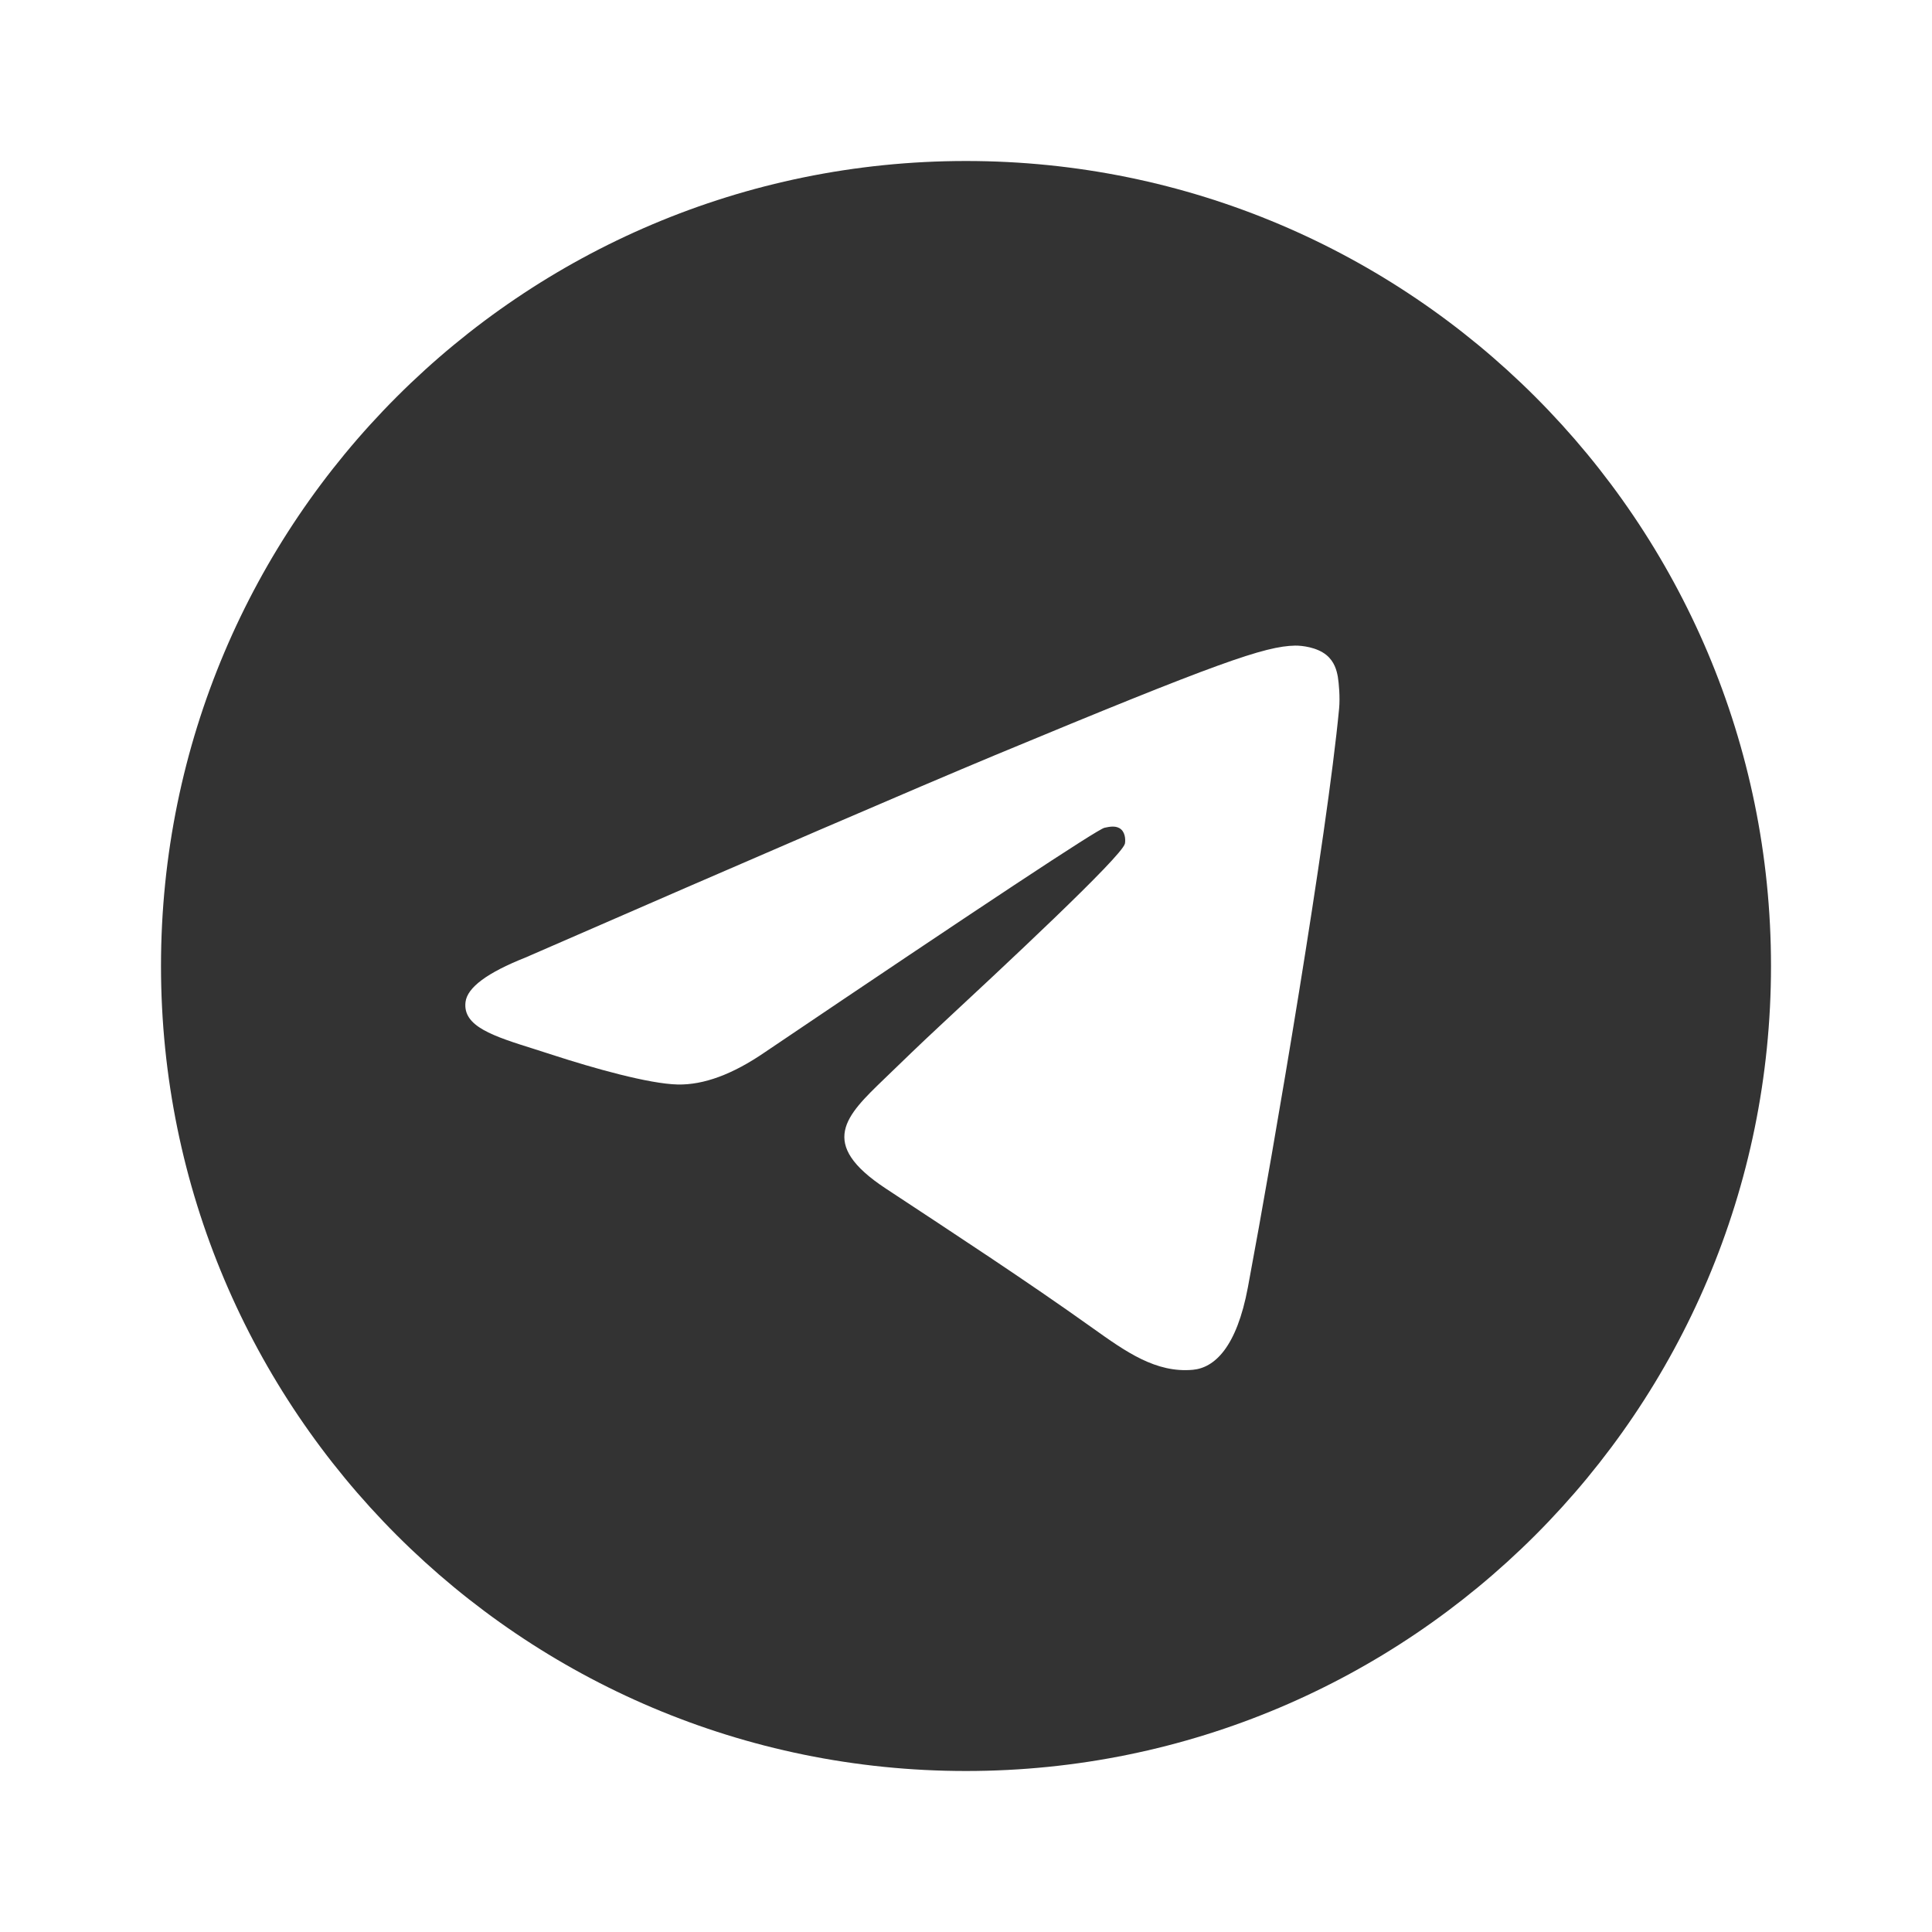
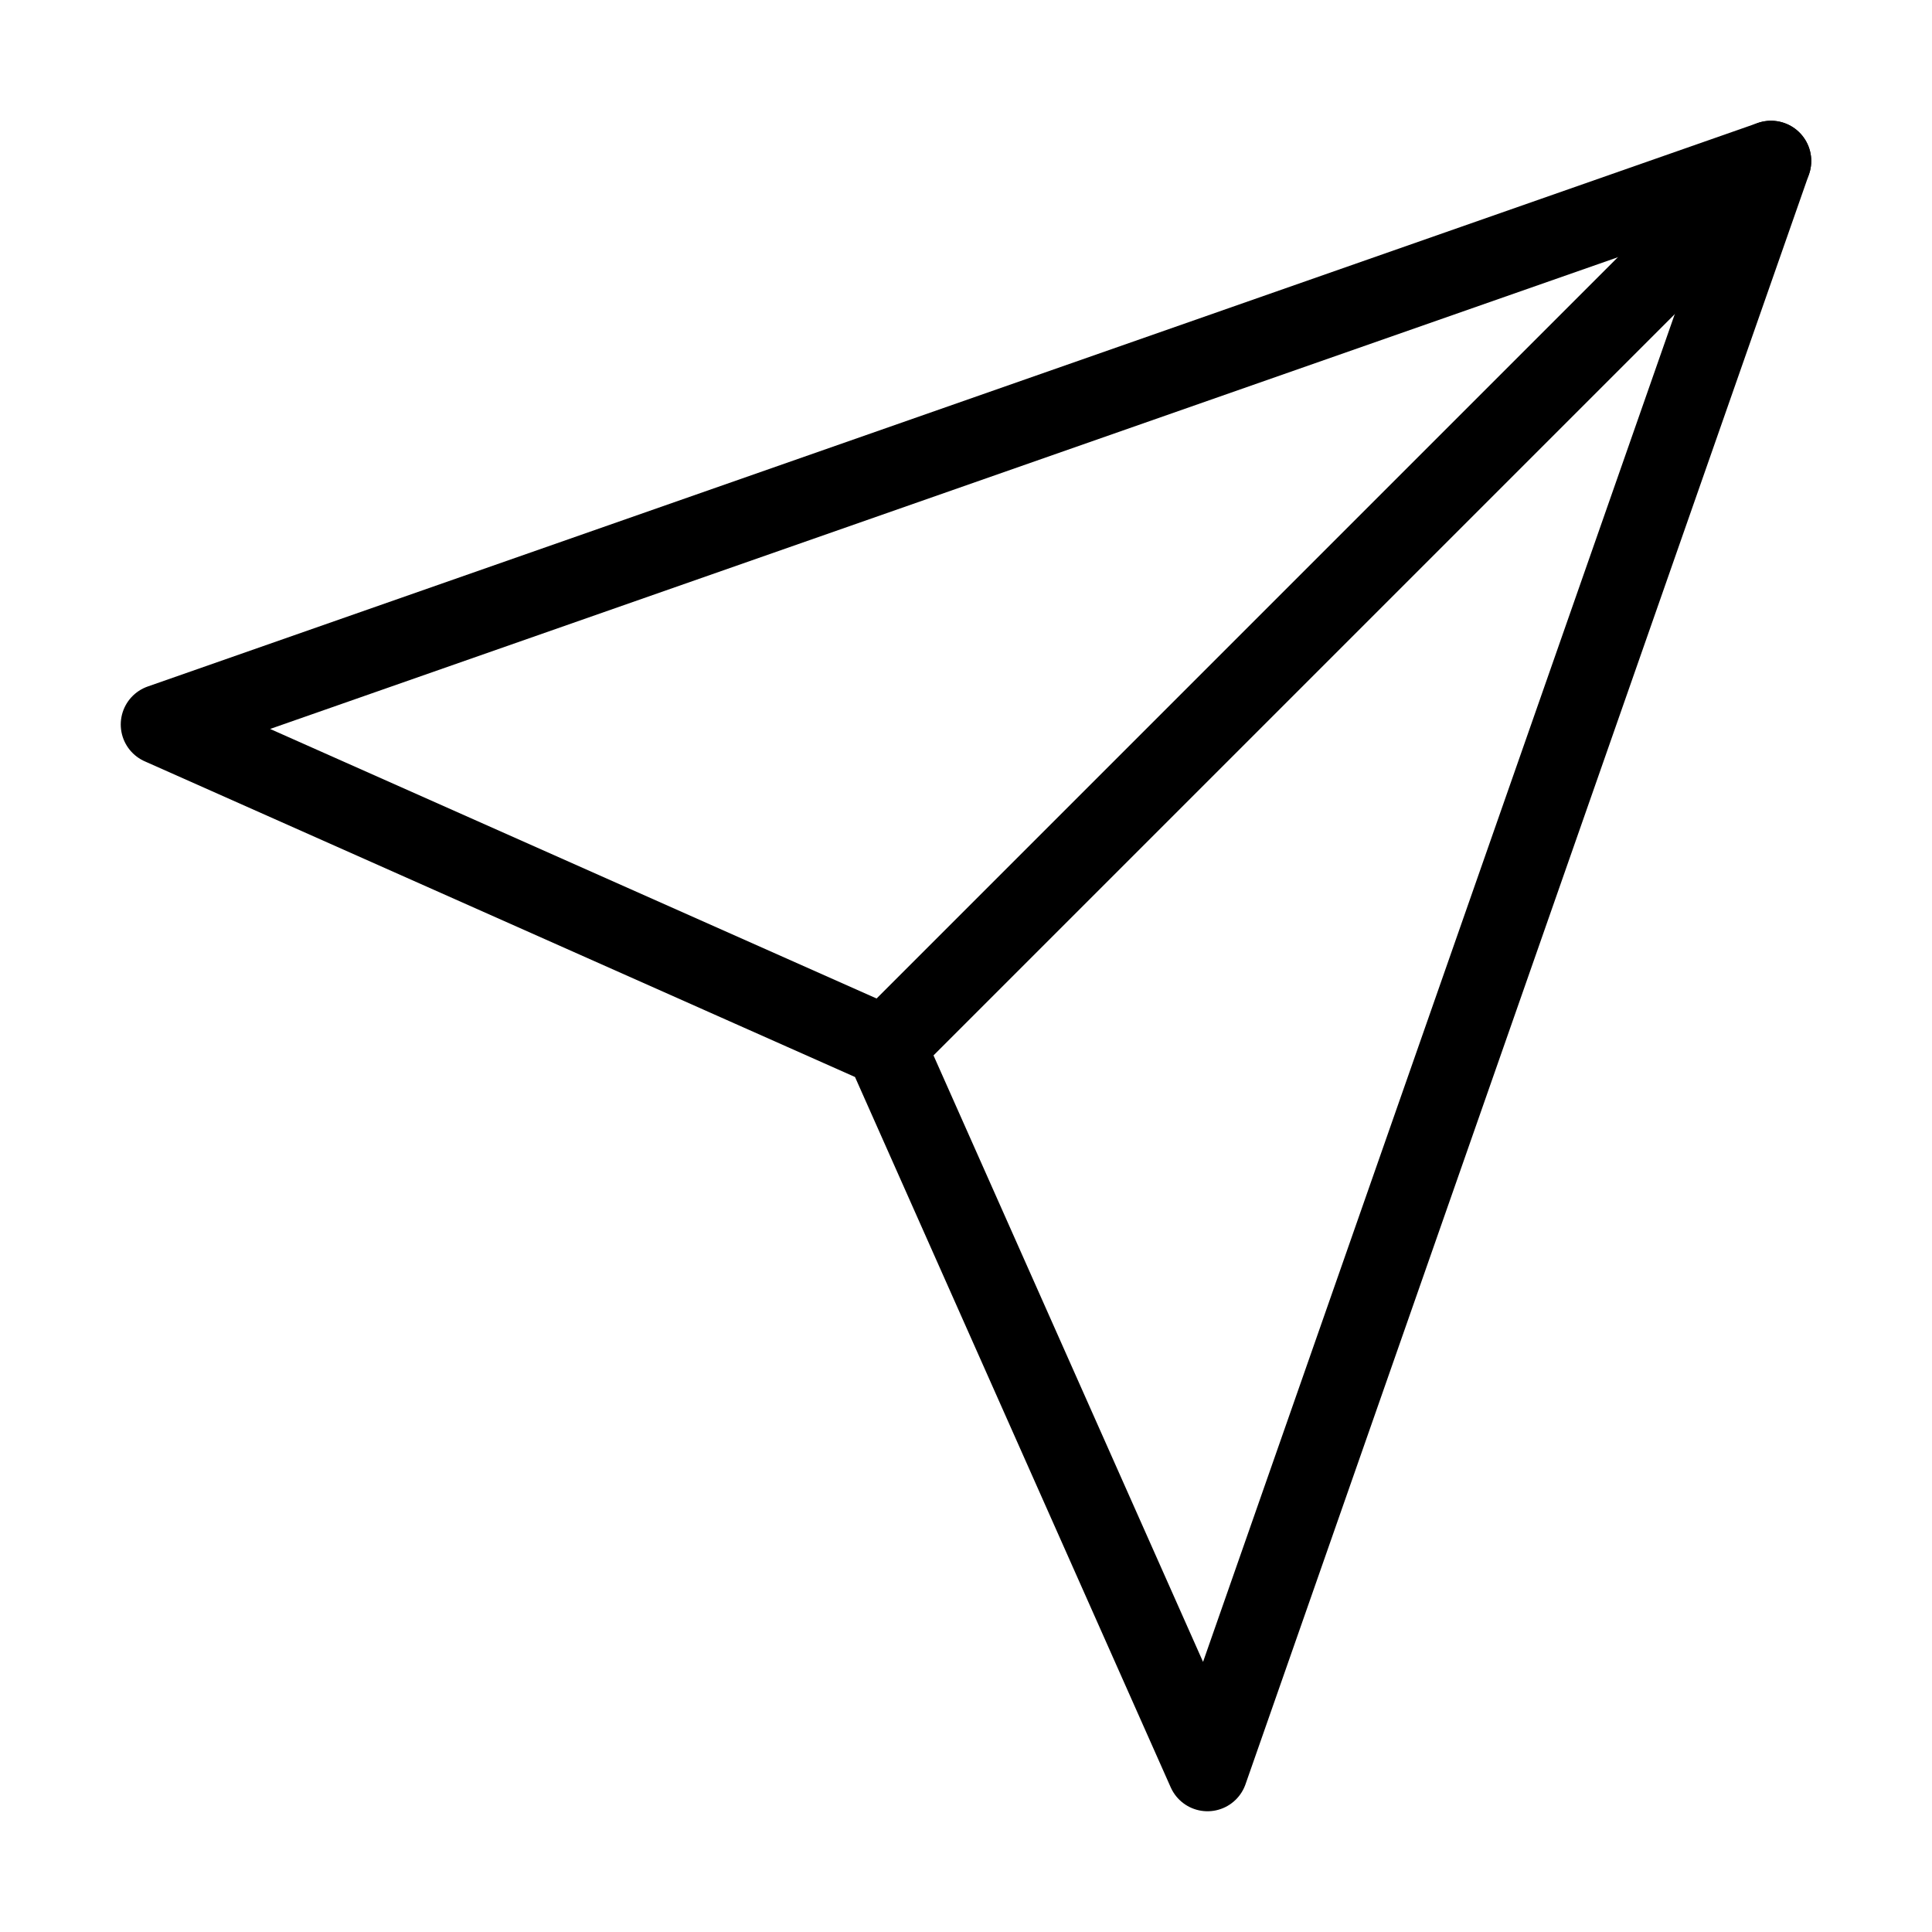
- <svg xmlns="http://www.w3.org/2000/svg" width="24" height="24" viewBox="0 0 24 24" fill="#333333">
-   <path d="M22 12C22 17.523 17.523 22 12 22C6.477 22 2 17.523 2 12C2 6.477 6.477 2 12 2C17.523 2 22 6.477 22 12ZM12.358 9.382C11.386 9.787 9.442 10.624 6.527 11.895C6.053 12.083 5.805 12.267 5.783 12.447C5.745 12.751 6.126 12.871 6.645 13.034C6.715 13.056 6.788 13.079 6.863 13.104C7.374 13.27 8.061 13.464 8.418 13.472C8.742 13.479 9.103 13.345 9.502 13.071C12.226 11.232 13.632 10.303 13.72 10.283C13.783 10.269 13.869 10.251 13.927 10.303C13.986 10.355 13.98 10.454 13.974 10.48C13.936 10.641 12.44 12.032 11.666 12.752C11.435 12.966 11.21 13.185 10.983 13.404C10.509 13.861 10.153 14.204 11.003 14.764C11.864 15.332 12.732 15.898 13.572 16.497C13.987 16.793 14.359 17.058 14.819 17.016C15.086 16.991 15.362 16.74 15.502 15.99C15.834 14.219 16.485 10.382 16.635 8.801C16.648 8.662 16.632 8.485 16.619 8.407C16.605 8.329 16.577 8.218 16.476 8.136C16.356 8.039 16.171 8.019 16.089 8.02C15.713 8.027 15.136 8.227 12.358 9.382Z" />
+ <svg xmlns="http://www.w3.org/2000/svg" width="24" height="24" viewBox="0 0 24 24" fill="none" stroke="currentColor" stroke-width="1" stroke-linecap="round" stroke-linejoin="round">
+   <path d="M22 2L11 13" />
+   <path d="M22 2l-7 20-4-9-9-4z" />
</svg>
